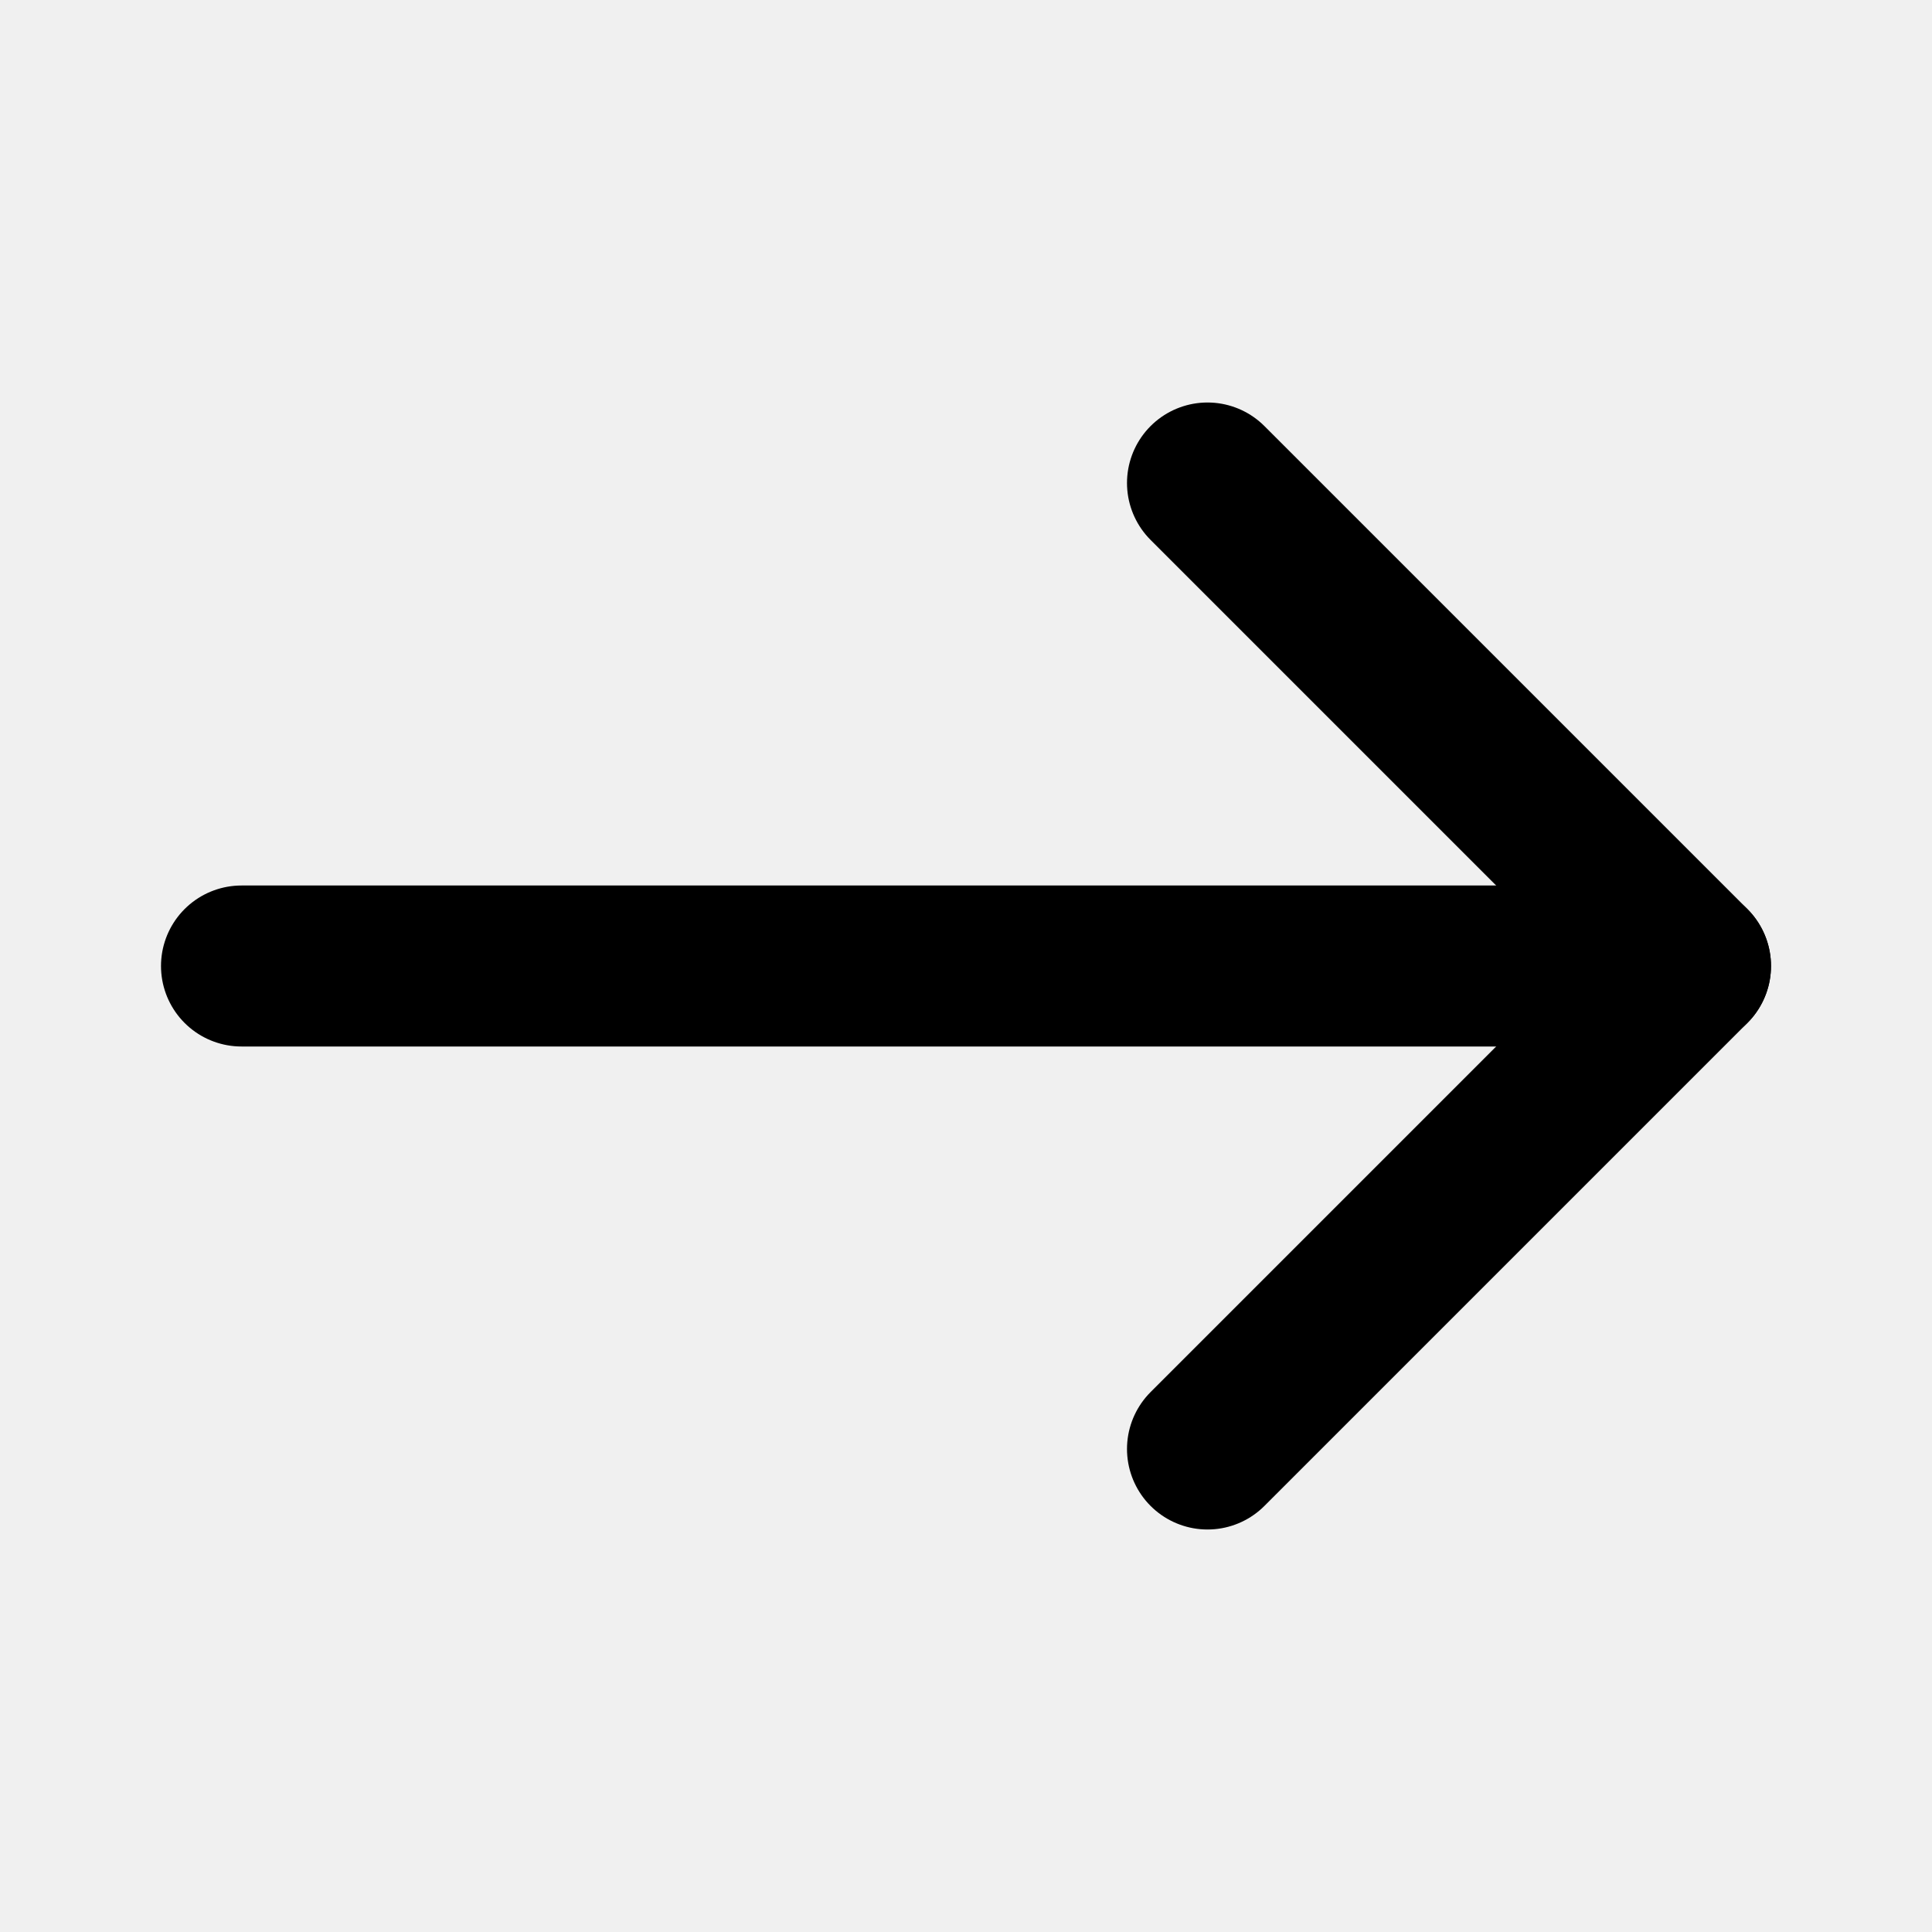
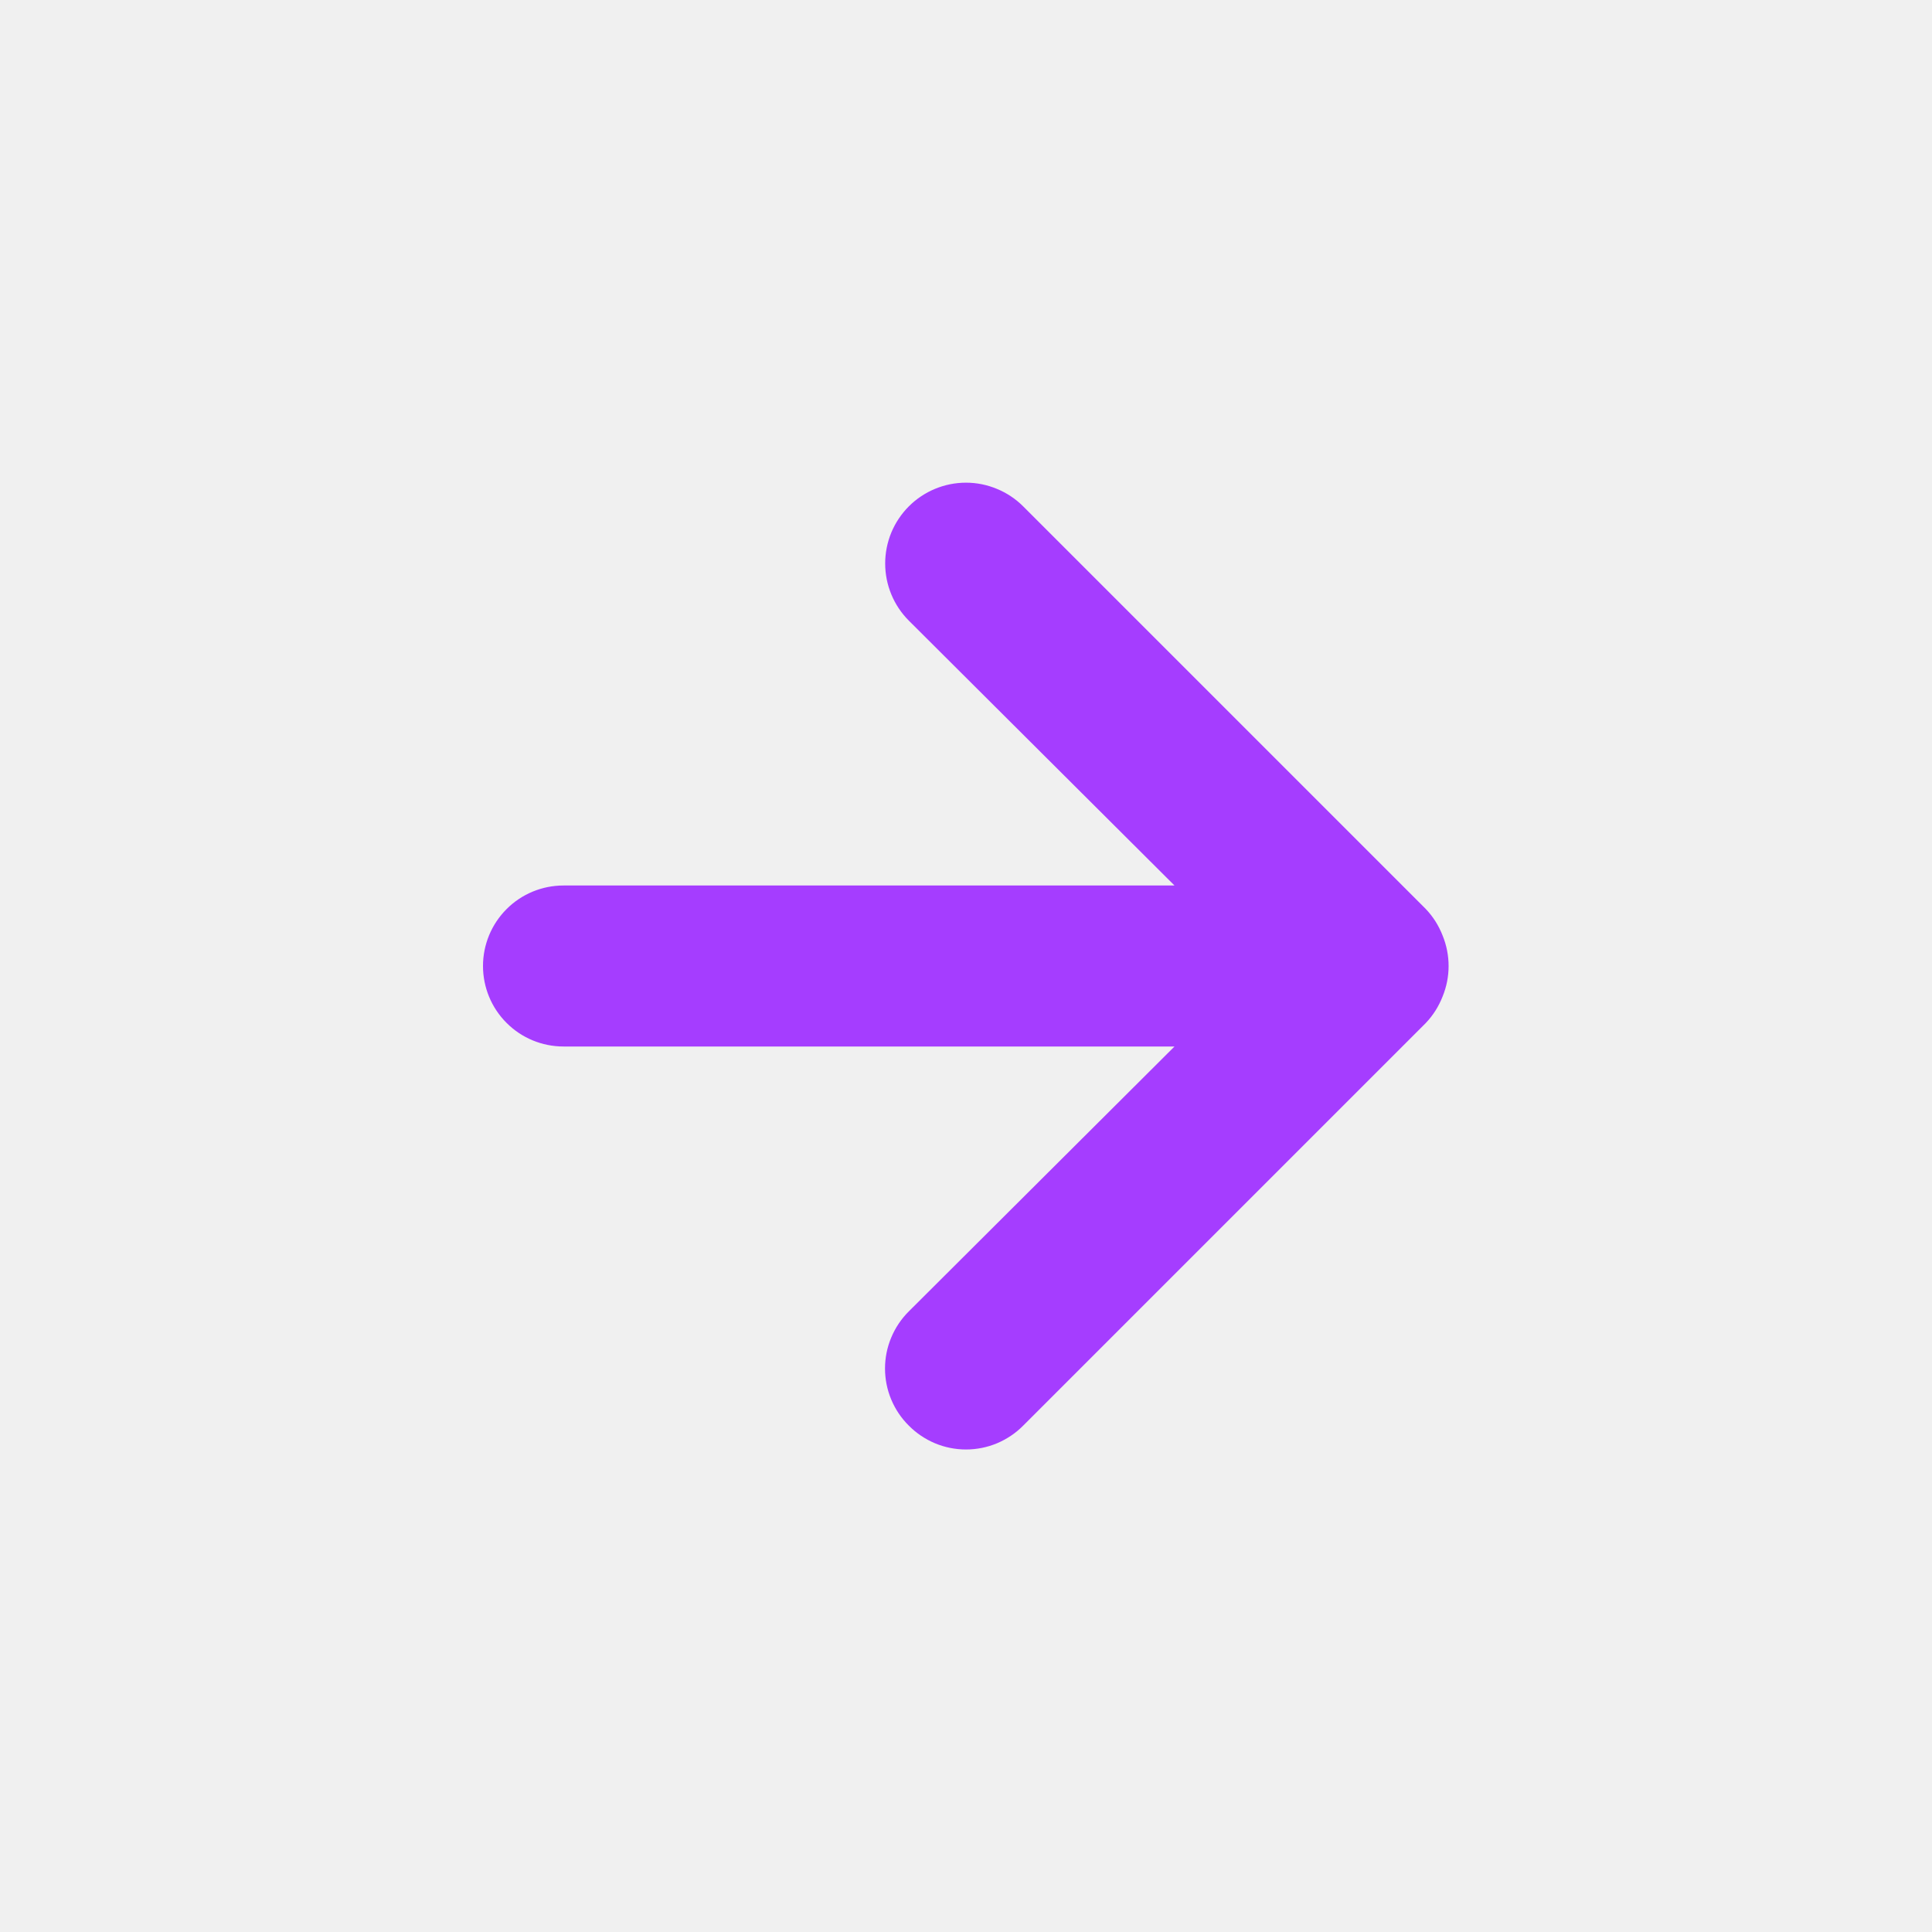
- <svg xmlns="http://www.w3.org/2000/svg" fill="none" height="48" viewBox="0 0 48 48" width="48">
-   <path d="m0 0h48v48h-48z" fill="#fff" fill-opacity=".01" />
-   <g stroke="#000" stroke-linecap="round" stroke-linejoin="round" stroke-width="4">
-     <path d="m42 24h-36" />
-     <path d="m30 12 12 12-12 12" />
-   </g>
+ <svg xmlns="http://www.w3.org/2000/svg" width="24" height="24" viewBox="0 0 24 24" fill="none">
+   <path d="M17.92 11.62C17.872 11.497 17.801 11.385 17.71 11.29L12.71 6.29C12.617 6.197 12.506 6.123 12.384 6.073C12.262 6.022 12.132 5.996 12 5.996C11.734 5.996 11.478 6.102 11.29 6.29C11.197 6.383 11.123 6.494 11.072 6.616C11.022 6.738 10.996 6.868 10.996 7C10.996 7.266 11.102 7.522 11.29 7.71L14.59 11H7C6.735 11 6.48 11.105 6.293 11.293C6.105 11.481 6 11.735 6 12C6 12.265 6.105 12.52 6.293 12.707C6.48 12.895 6.735 13 7 13H14.59L11.29 16.29C11.196 16.383 11.122 16.494 11.071 16.616C11.02 16.738 10.994 16.868 10.994 17C10.994 17.132 11.02 17.263 11.071 17.385C11.122 17.507 11.196 17.617 11.29 17.71C11.383 17.804 11.494 17.878 11.615 17.929C11.737 17.98 11.868 18.006 12 18.006C12.132 18.006 12.263 17.98 12.385 17.929C12.506 17.878 12.617 17.804 12.71 17.71L17.71 12.71C17.801 12.615 17.872 12.503 17.92 12.38C18.02 12.137 18.02 11.864 17.92 11.62Z" fill="#A53DFF" />
</svg>
